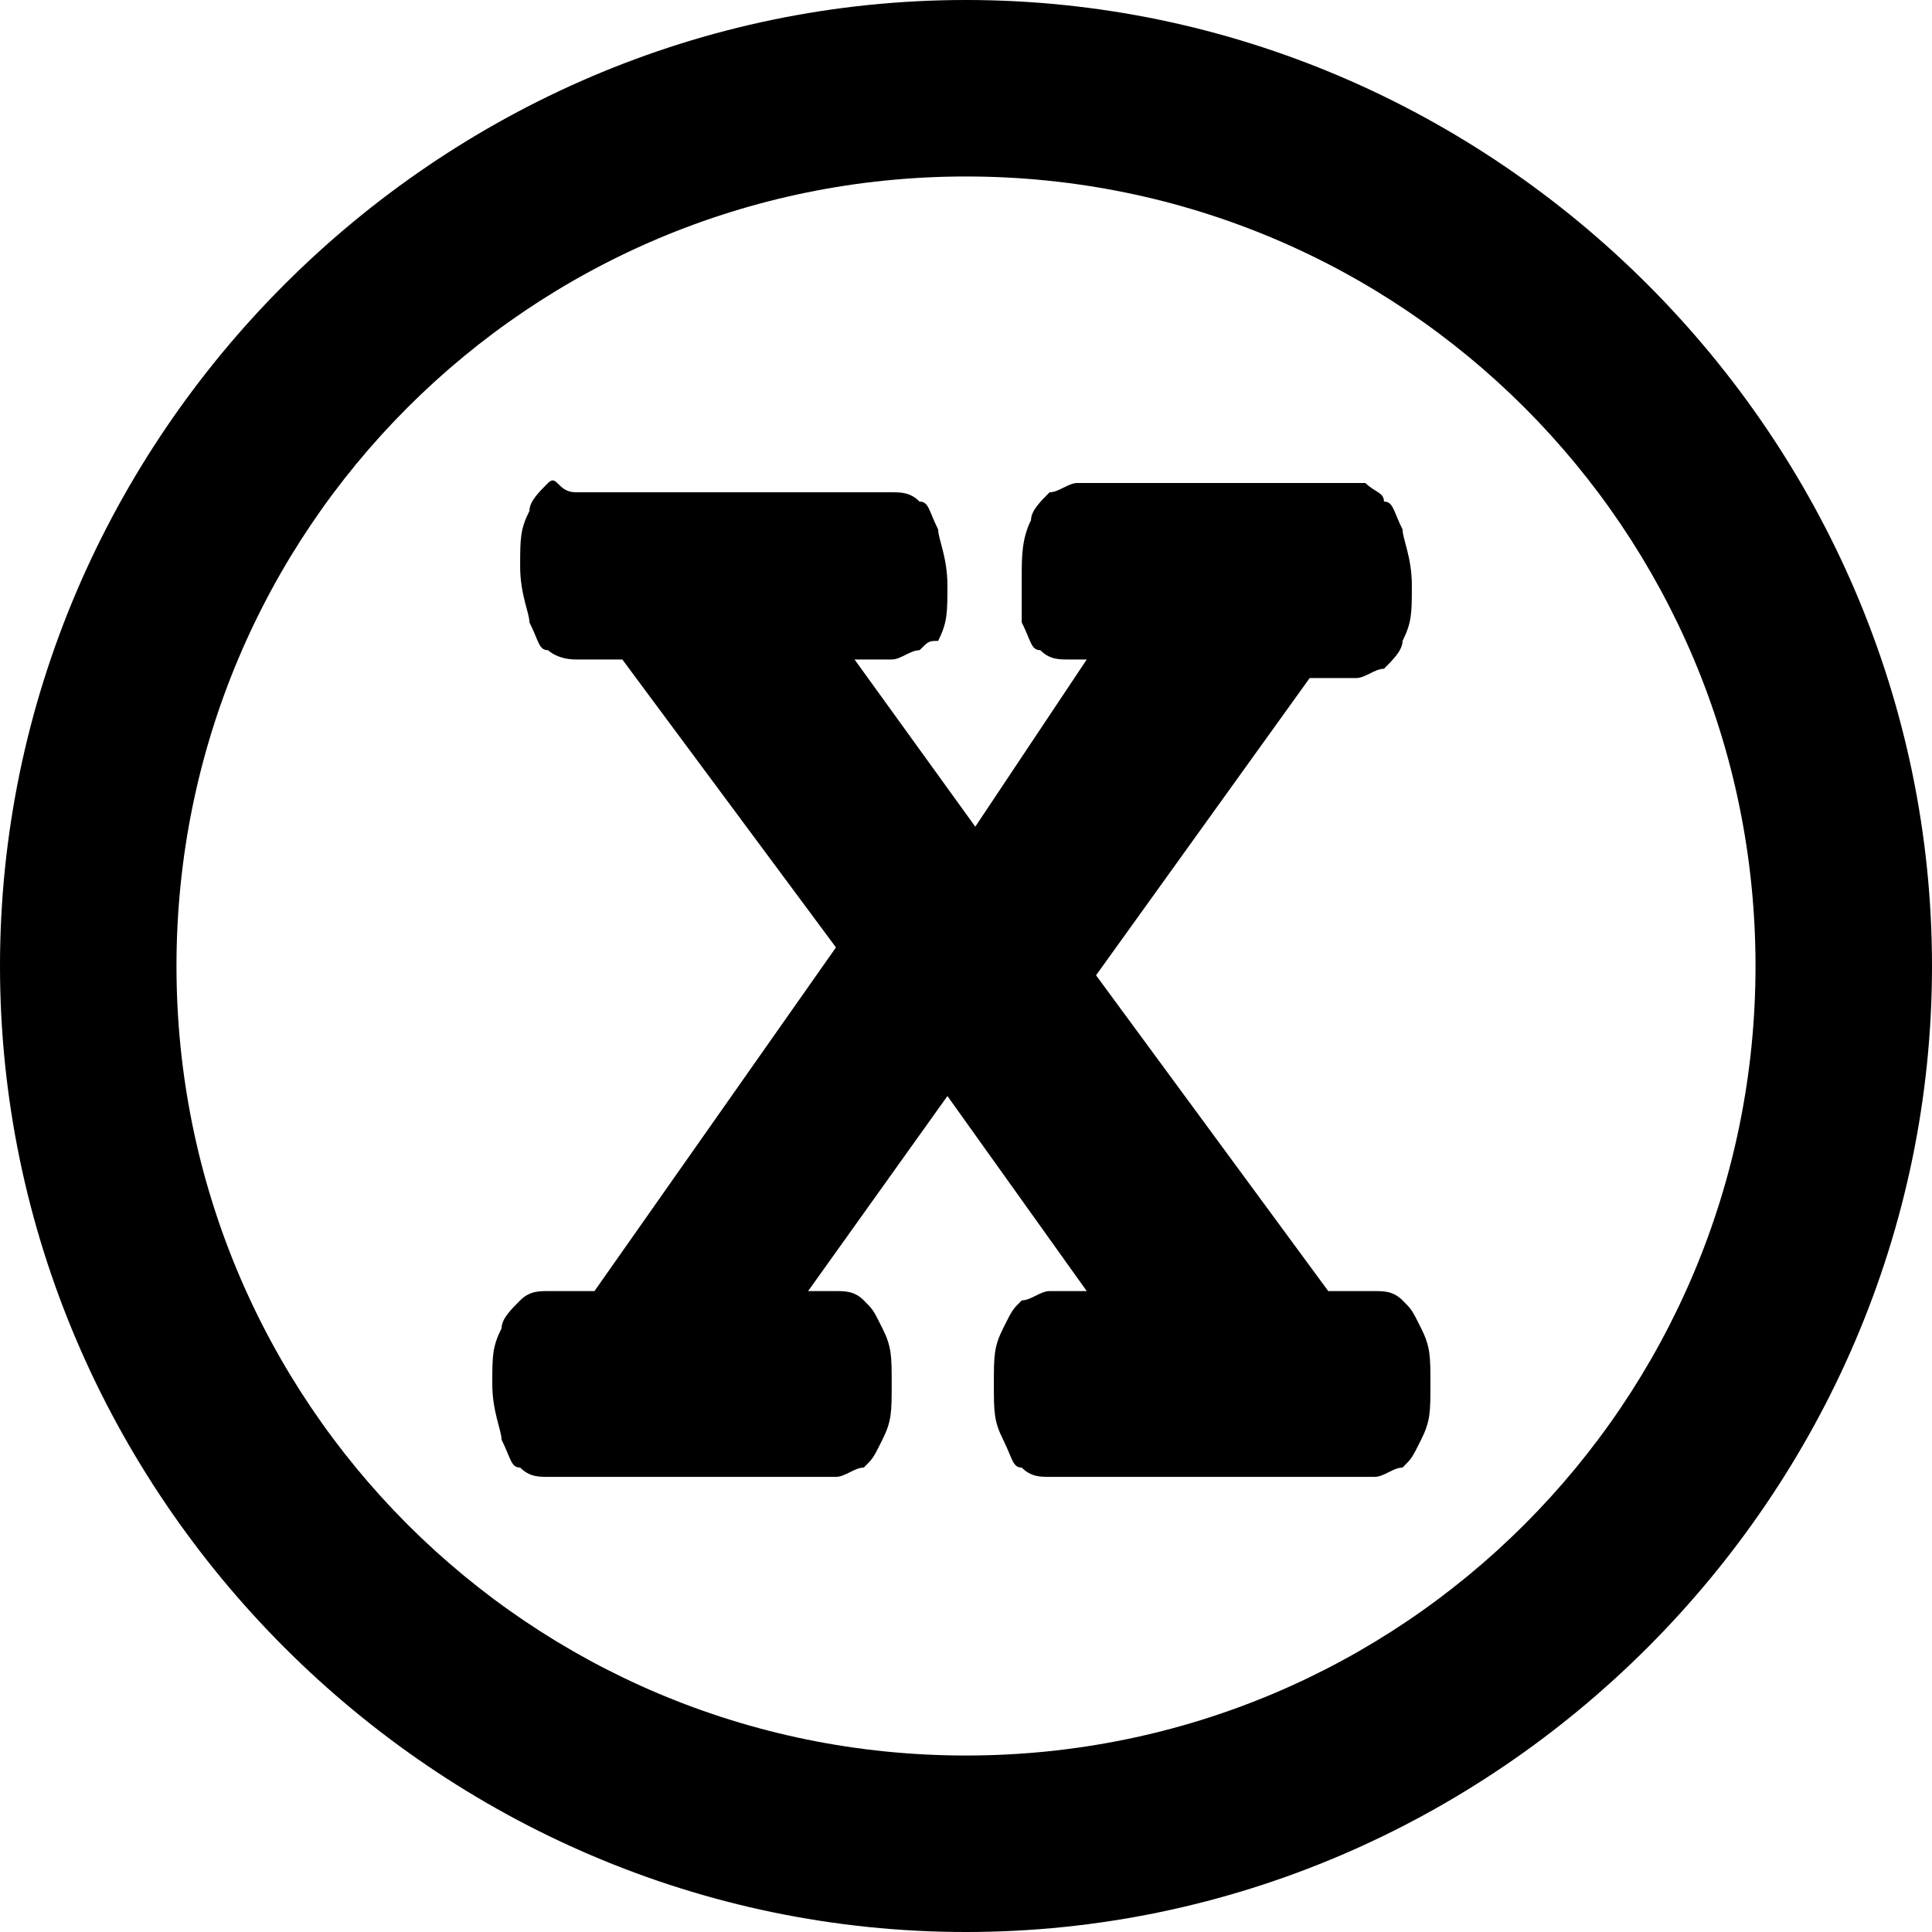
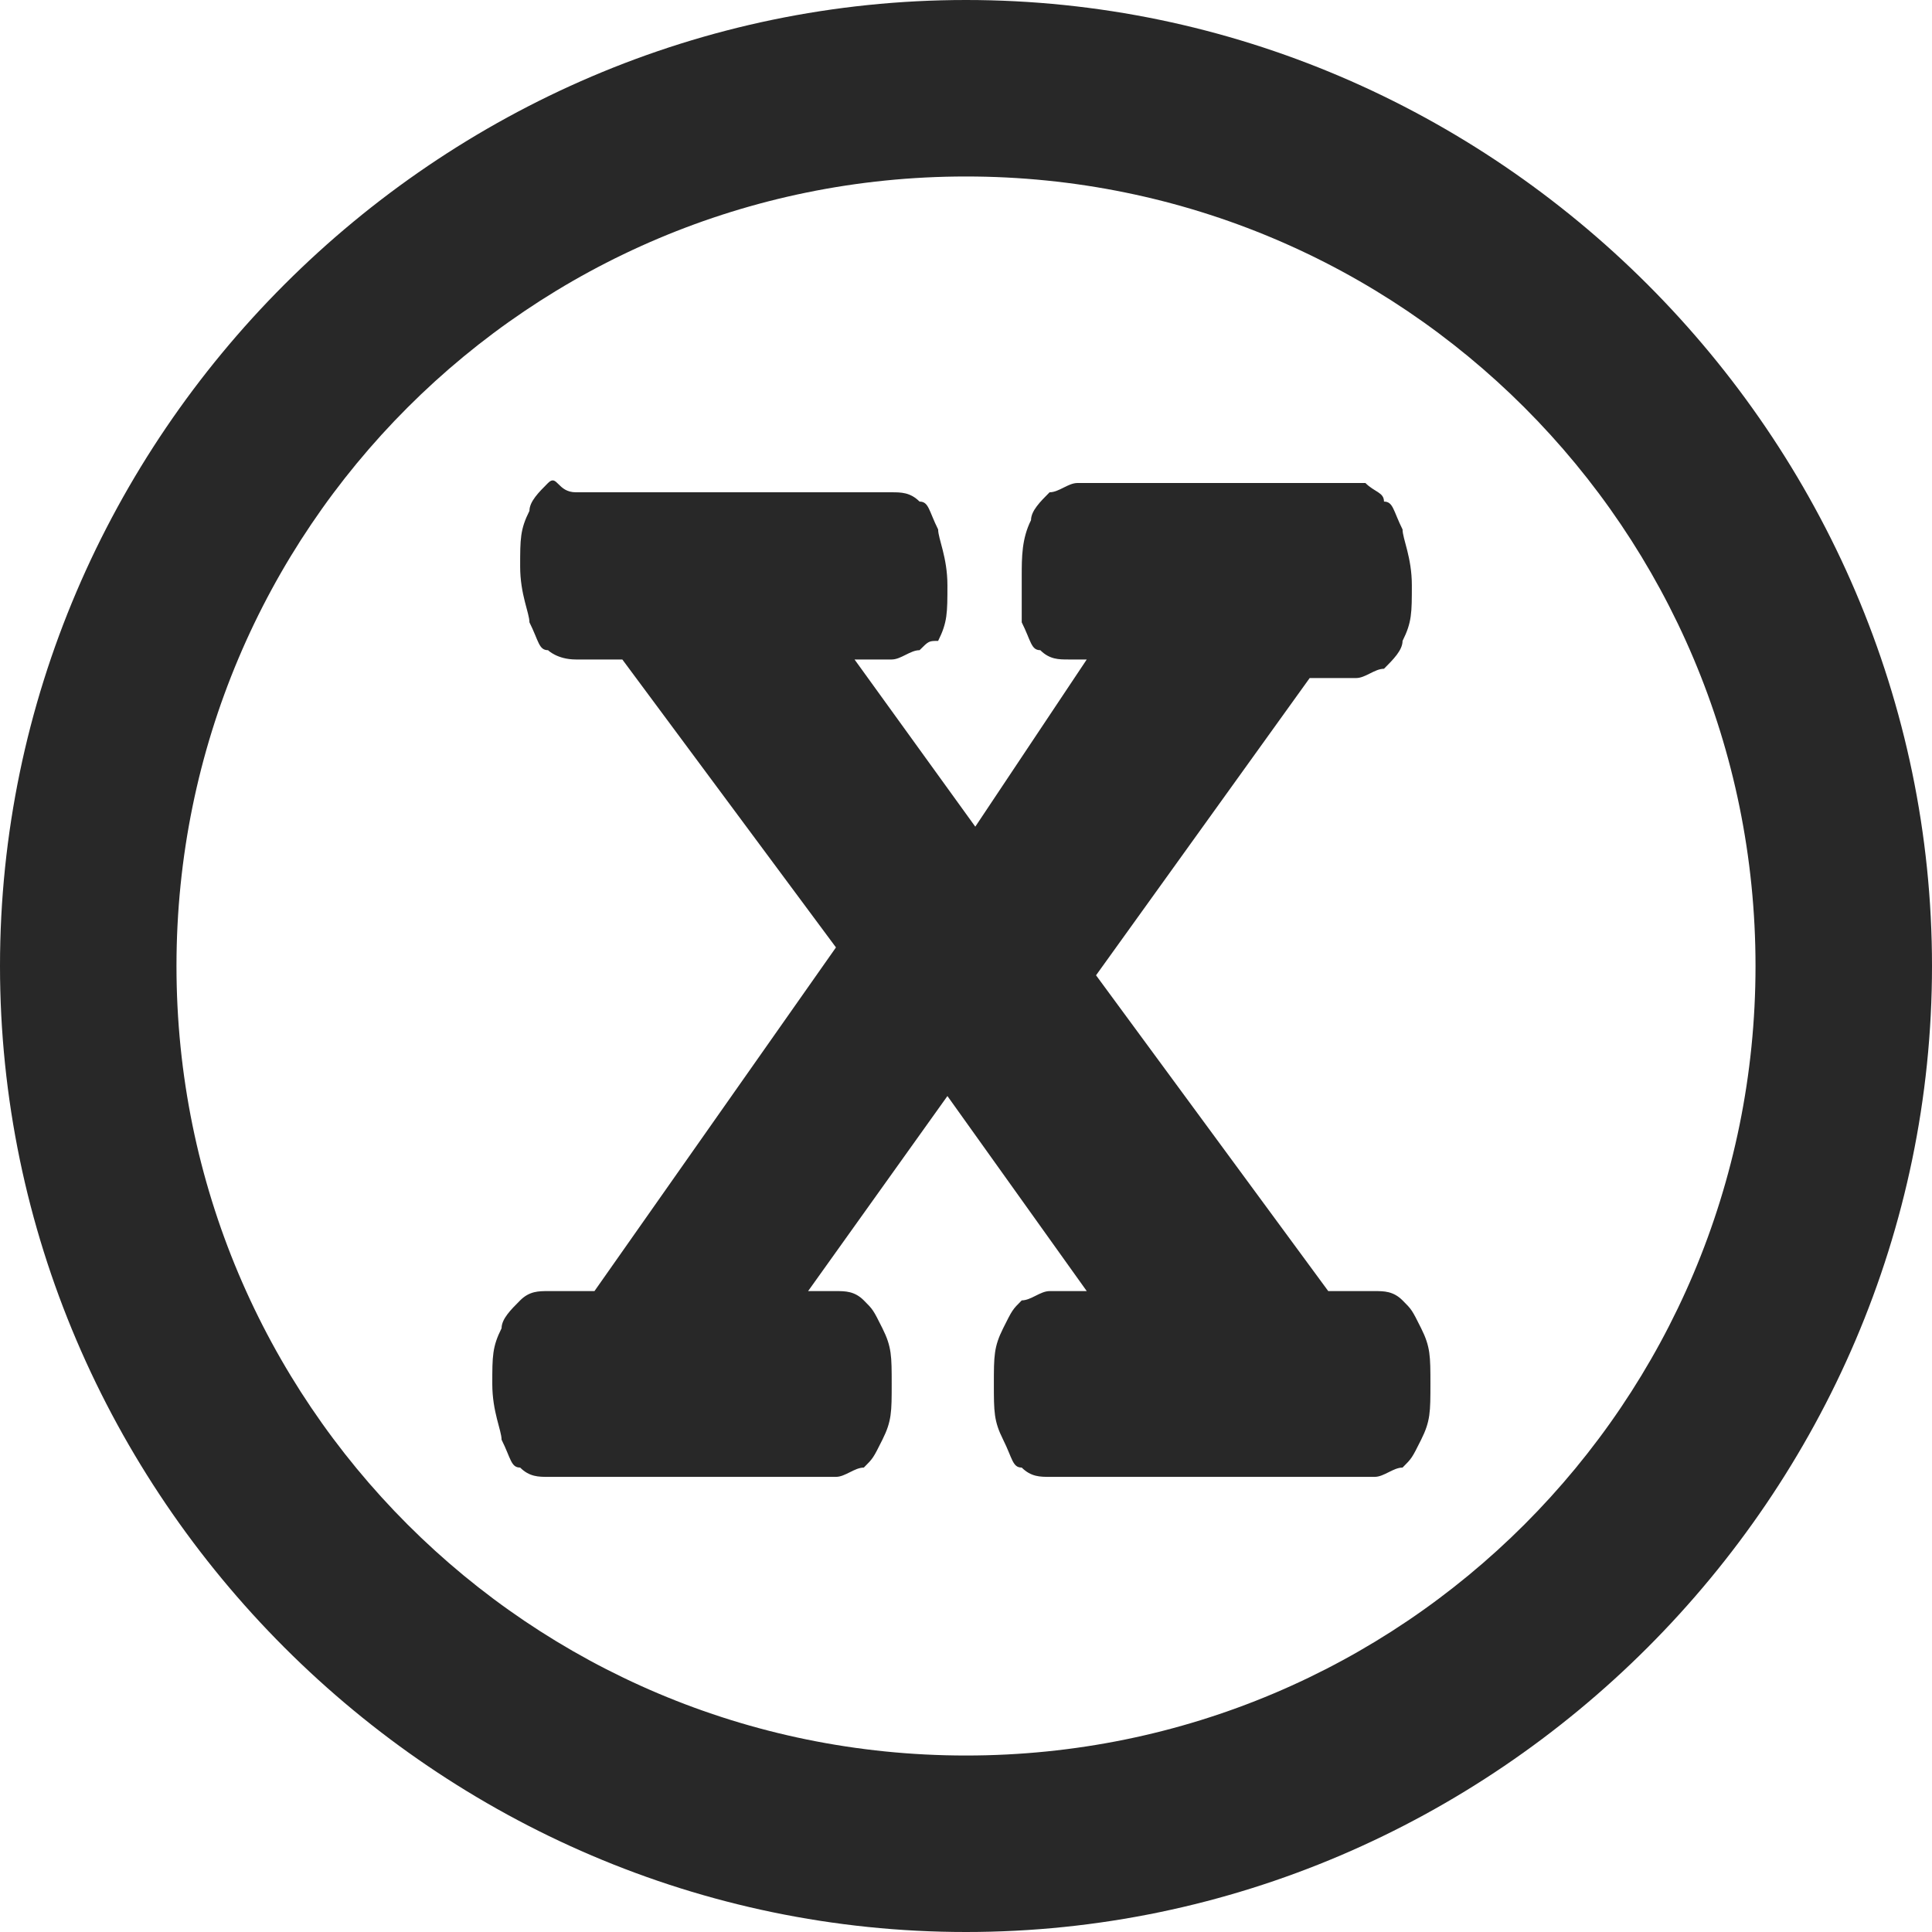
<svg xmlns="http://www.w3.org/2000/svg" version="1.1" id="Layer_1" x="0px" y="0px" viewBox="0 0 20.8 20.8" style="enable-background:new 0 0 20.8 20.8;" xml:space="preserve">
-   <path d="M10.4,0C4.7,0,0,4.7,0,10.4s4.7,10.4,10.4,10.4s10.4-4.7,10.4-10.4S16.1,0,10.4,0C10.4,0,10.4,0,10.4,0z M10.4,18.9  c-4.7,0-8.5-3.8-8.5-8.5s3.8-8.5,8.5-8.5s8.5,3.8,8.5,8.5S15.1,18.9,10.4,18.9L10.4,18.9z" />
+   <style type="text/css">
+ 	.st0{fill:#282828;}
+ </style>
+   <path class="st0" d="M10.4,0C4.7,0,0,4.7,0,10.4s4.7,10.4,10.4,10.4s10.4-4.7,10.4-10.4S16.1,0,10.4,0L10.4,0z M10.4,18.9  c-4.7,0-8.5-3.8-8.5-8.5s3.8-8.5,8.5-8.5s8.5,3.8,8.5,8.5S15.1,18.9,10.4,18.9L10.4,18.9z" />
  <g>
-     <path d="M14.9,5.4c0.1,0,0.1,0.1,0.2,0.3c0,0.1,0.1,0.3,0.1,0.6s0,0.4-0.1,0.6c0,0.1-0.1,0.2-0.2,0.3c-0.1,0-0.2,0.1-0.3,0.1h-0.5   l-2.3,3.2l2.5,3.4h0.5c0.1,0,0.2,0,0.3,0.1s0.1,0.1,0.2,0.3s0.1,0.3,0.1,0.6s0,0.4-0.1,0.6s-0.1,0.2-0.2,0.3   c-0.1,0-0.2,0.1-0.3,0.1h-3.5c-0.1,0-0.2,0-0.3-0.1c-0.1,0-0.1-0.1-0.2-0.3s-0.1-0.3-0.1-0.6s0-0.4,0.1-0.6s0.1-0.2,0.2-0.3   c0.1,0,0.2-0.1,0.3-0.1h0.4l-1.5-2.1l-1.5,2.1h0.3c0.1,0,0.2,0,0.3,0.1s0.1,0.1,0.2,0.3s0.1,0.3,0.1,0.6s0,0.4-0.1,0.6   s-0.1,0.2-0.2,0.3c-0.1,0-0.2,0.1-0.3,0.1H5.9c-0.1,0-0.2,0-0.3-0.1c-0.1,0-0.1-0.1-0.2-0.3c0-0.1-0.1-0.3-0.1-0.6s0-0.4,0.1-0.6   c0-0.1,0.1-0.2,0.2-0.3s0.2-0.1,0.3-0.1h0.5L9,10.2L6.7,7.1H6.2C6,7.1,5.9,7,5.9,7c-0.1,0-0.1-0.1-0.2-0.3c0-0.1-0.1-0.3-0.1-0.6   s0-0.4,0.1-0.6c0-0.1,0.1-0.2,0.2-0.3S6,5.3,6.2,5.3h3.4c0.1,0,0.2,0,0.3,0.1c0.1,0,0.1,0.1,0.2,0.3c0,0.1,0.1,0.3,0.1,0.6   s0,0.4-0.1,0.6C10,6.9,10,6.9,9.9,7C9.8,7,9.7,7.1,9.6,7.1H9.2l1.3,1.8l1.2-1.8h-0.2c-0.1,0-0.2,0-0.3-0.1c-0.1,0-0.1-0.1-0.2-0.3   C11,6.6,11,6.4,11,6.2s0-0.4,0.1-0.6c0-0.1,0.1-0.2,0.2-0.3c0.1,0,0.2-0.1,0.3-0.1h3.1C14.8,5.3,14.9,5.3,14.9,5.4z" />
+     <path class="st0" d="M14.9,5.4c0.1,0,0.1,0.1,0.2,0.3c0,0.1,0.1,0.3,0.1,0.6s0,0.4-0.1,0.6c0,0.1-0.1,0.2-0.2,0.3   c-0.1,0-0.2,0.1-0.3,0.1h-0.5l-2.3,3.2l2.5,3.4h0.5c0.1,0,0.2,0,0.3,0.1s0.1,0.1,0.2,0.3s0.1,0.3,0.1,0.6s0,0.4-0.1,0.6   s-0.1,0.2-0.2,0.3c-0.1,0-0.2,0.1-0.3,0.1h-3.5c-0.1,0-0.2,0-0.3-0.1c-0.1,0-0.1-0.1-0.2-0.3s-0.1-0.3-0.1-0.6s0-0.4,0.1-0.6   s0.1-0.2,0.2-0.3c0.1,0,0.2-0.1,0.3-0.1h0.4l-1.5-2.1l-1.5,2.1H9c0.1,0,0.2,0,0.3,0.1s0.1,0.1,0.2,0.3s0.1,0.3,0.1,0.6   s0,0.4-0.1,0.6s-0.1,0.2-0.2,0.3c-0.1,0-0.2,0.1-0.3,0.1H5.9c-0.1,0-0.2,0-0.3-0.1c-0.1,0-0.1-0.1-0.2-0.3c0-0.1-0.1-0.3-0.1-0.6   s0-0.4,0.1-0.6c0-0.1,0.1-0.2,0.2-0.3s0.2-0.1,0.3-0.1h0.5L9,10.2L6.7,7.1H6.2C6,7.1,5.9,7,5.9,7C5.8,7,5.8,6.9,5.7,6.7   c0-0.1-0.1-0.3-0.1-0.6s0-0.4,0.1-0.6c0-0.1,0.1-0.2,0.2-0.3S6,5.3,6.2,5.3h3.4c0.1,0,0.2,0,0.3,0.1c0.1,0,0.1,0.1,0.2,0.3   c0,0.1,0.1,0.3,0.1,0.6s0,0.4-0.1,0.6C10,6.9,10,6.9,9.9,7C9.8,7,9.7,7.1,9.6,7.1H9.2l1.3,1.8l1.2-1.8h-0.2c-0.1,0-0.2,0-0.3-0.1   c-0.1,0-0.1-0.1-0.2-0.3c0-0.1,0-0.3,0-0.5s0-0.4,0.1-0.6c0-0.1,0.1-0.2,0.2-0.3c0.1,0,0.2-0.1,0.3-0.1h3.1   C14.8,5.3,14.9,5.3,14.9,5.4z" />
  </g>
</svg>
